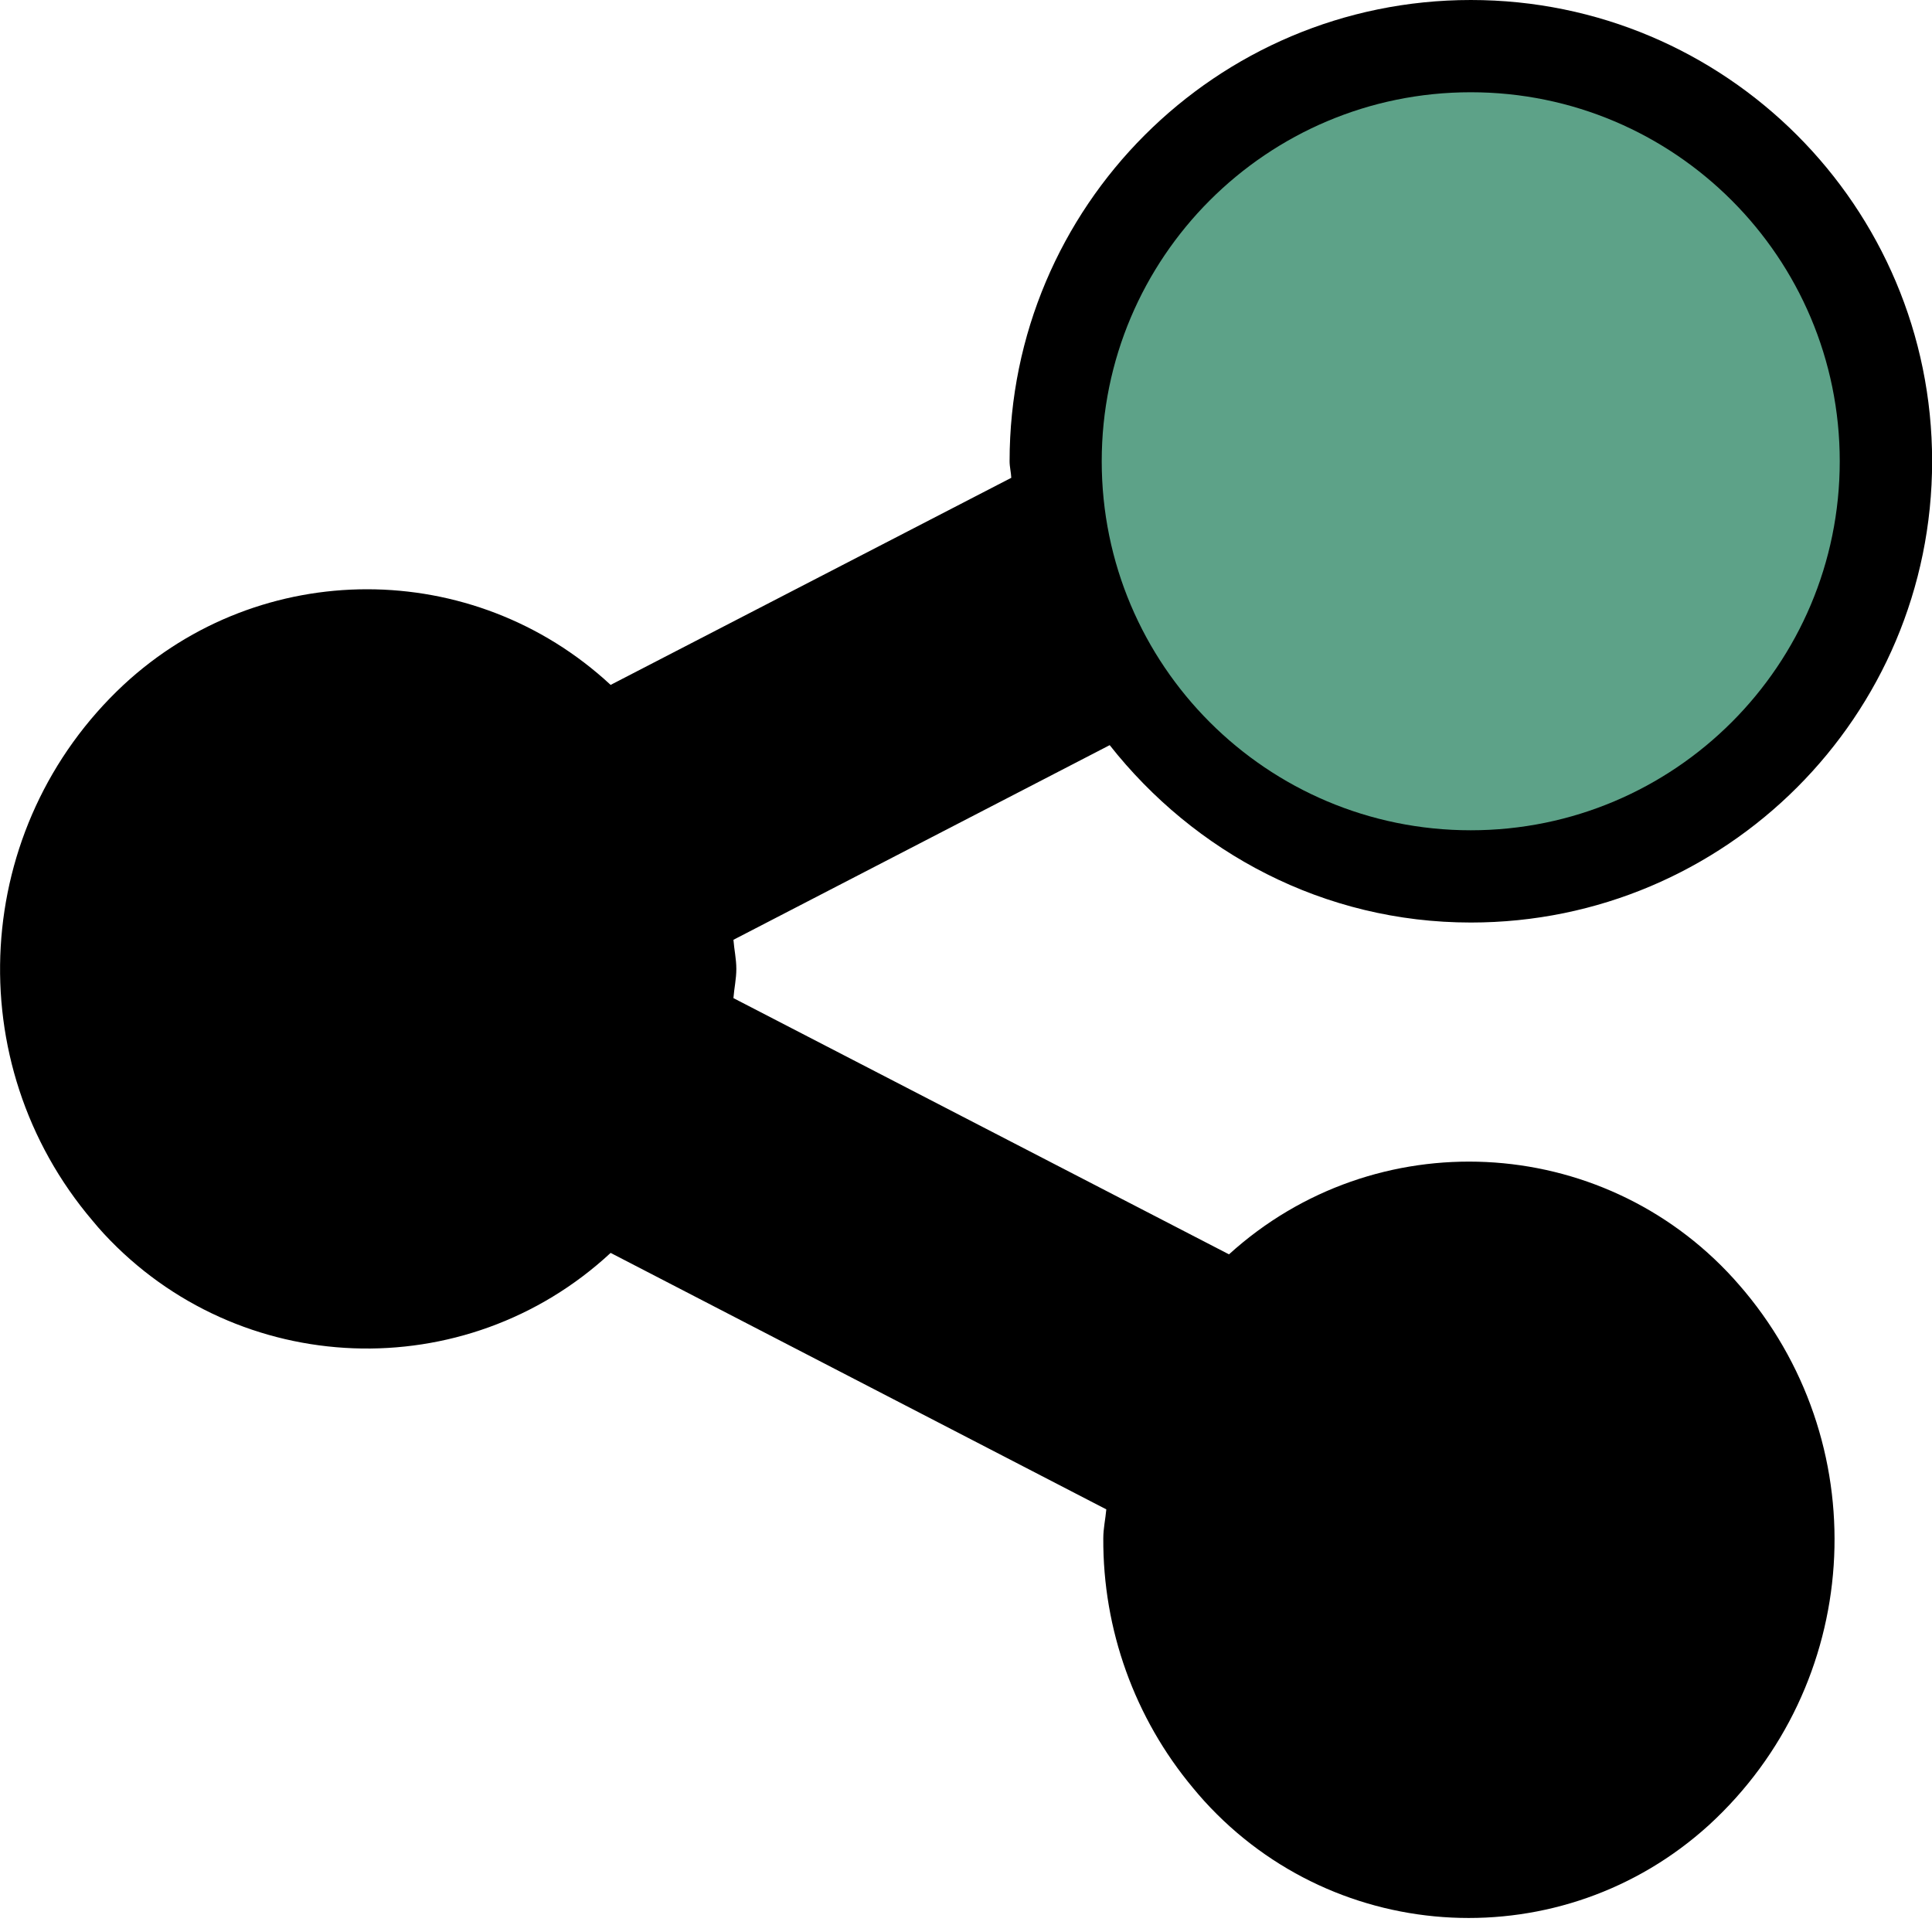
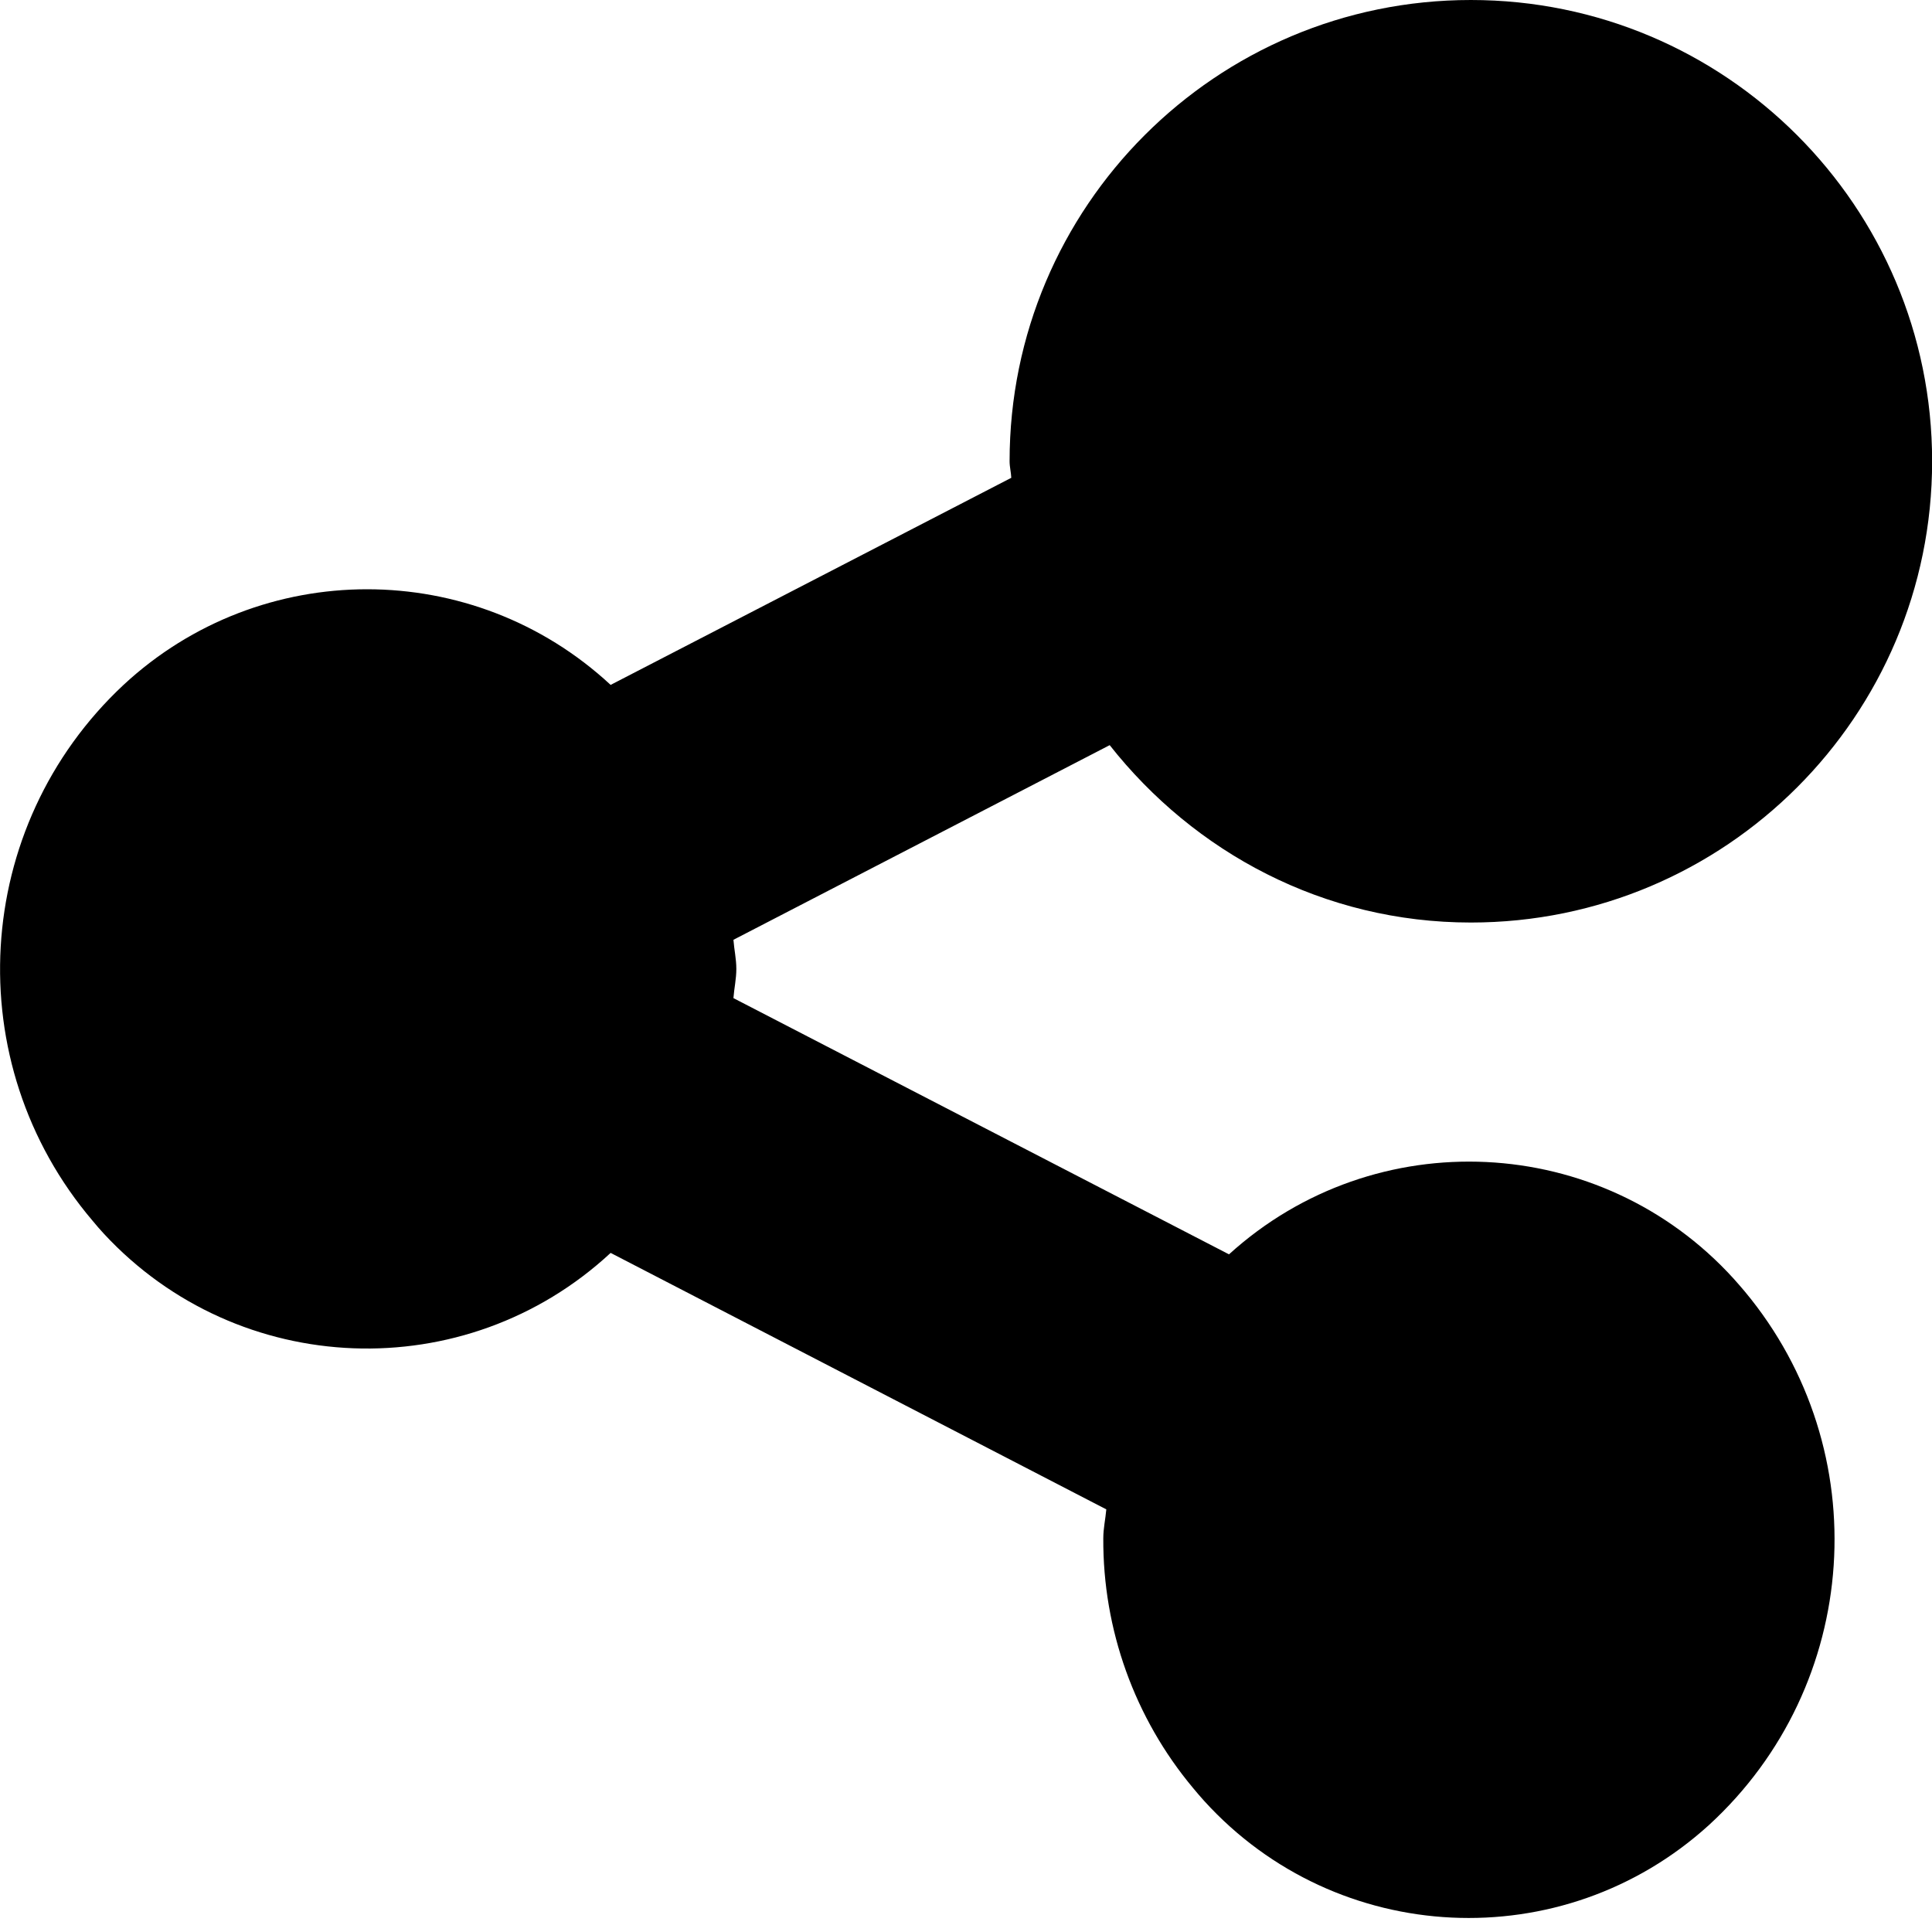
<svg xmlns="http://www.w3.org/2000/svg" viewBox="0 0 16 16">
-   <g class="tsharing-owner-icon-color" fill="#000">
-     <path d="M14.357,10.589 C13.258,9.38 11.387,9.29 10.178,10.388 L6.074,8.266 C6.08,8.184 6.098,8.108 6.098,8.024 C6.098,7.941 6.08,7.864 6.074,7.783 L9.19,6.171 C9.89,7.059 10.962,7.64 12.181,7.64 C14.291,7.64 16.001,5.93 16.001,3.82 C16.001,1.711 14.291,0 12.181,0 C10.071,0 8.361,1.711 8.361,3.82 C8.361,3.867 8.373,3.911 8.375,3.957 L5.057,5.672 C3.919,4.616 2.16,4.616 1.023,5.672 C-0.234,6.846 -0.347,8.8 0.767,10.11 C0.797,10.147 0.829,10.183 0.861,10.218 C1.976,11.42 3.855,11.491 5.057,10.376 L9.162,12.5 C9.155,12.58 9.137,12.657 9.137,12.74 C9.133,13.495 9.396,14.228 9.88,14.807 C9.911,14.844 9.941,14.88 9.973,14.915 C11.072,16.124 12.942,16.214 14.152,15.115 C15.415,13.958 15.546,12.013 14.45,10.696 C14.419,10.66 14.389,10.624 14.357,10.589" />
-   </g>
-   <g class="tsharing-owner-chip-brand-primary" fill="#5DA288">
-     <path d="M15.236,3.82 C15.236,5.508 13.868,6.876 12.18,6.876 C10.492,6.876 9.124,5.508 9.124,3.82 C9.124,2.133 10.492,0.764 12.18,0.764 C13.868,0.764 15.236,2.133 15.236,3.82" />
-   </g>
+   <path d="M14.357,10.589 C13.258,9.38 11.387,9.29 10.178,10.388 L6.074,8.266 C6.08,8.184 6.098,8.108 6.098,8.024 C6.098,7.941 6.08,7.864 6.074,7.783 L9.19,6.171 C9.89,7.059 10.962,7.64 12.181,7.64 C14.291,7.64 16.001,5.93 16.001,3.82 C16.001,1.711 14.291,0 12.181,0 C10.071,0 8.361,1.711 8.361,3.82 C8.361,3.867 8.373,3.911 8.375,3.957 L5.057,5.672 C3.919,4.616 2.16,4.616 1.023,5.672 C-0.234,6.846 -0.347,8.8 0.767,10.11 C0.797,10.147 0.829,10.183 0.861,10.218 C1.976,11.42 3.855,11.491 5.057,10.376 L9.162,12.5 C9.155,12.58 9.137,12.657 9.137,12.74 C9.133,13.495 9.396,14.228 9.88,14.807 C9.911,14.844 9.941,14.88 9.973,14.915 C11.072,16.124 12.942,16.214 14.152,15.115 C15.415,13.958 15.546,12.013 14.45,10.696 C14.419,10.66 14.389,10.624 14.357,10.589" />
+   <path class="ti-sharing-owner-circle" d="M15.236,3.82 C15.236,5.508 13.868,6.876 12.18,6.876 C10.492,6.876 9.124,5.508 9.124,3.82 C9.124,2.133 10.492,0.764 12.18,0.764 C13.868,0.764 15.236,2.133 15.236,3.82" />
</svg>
